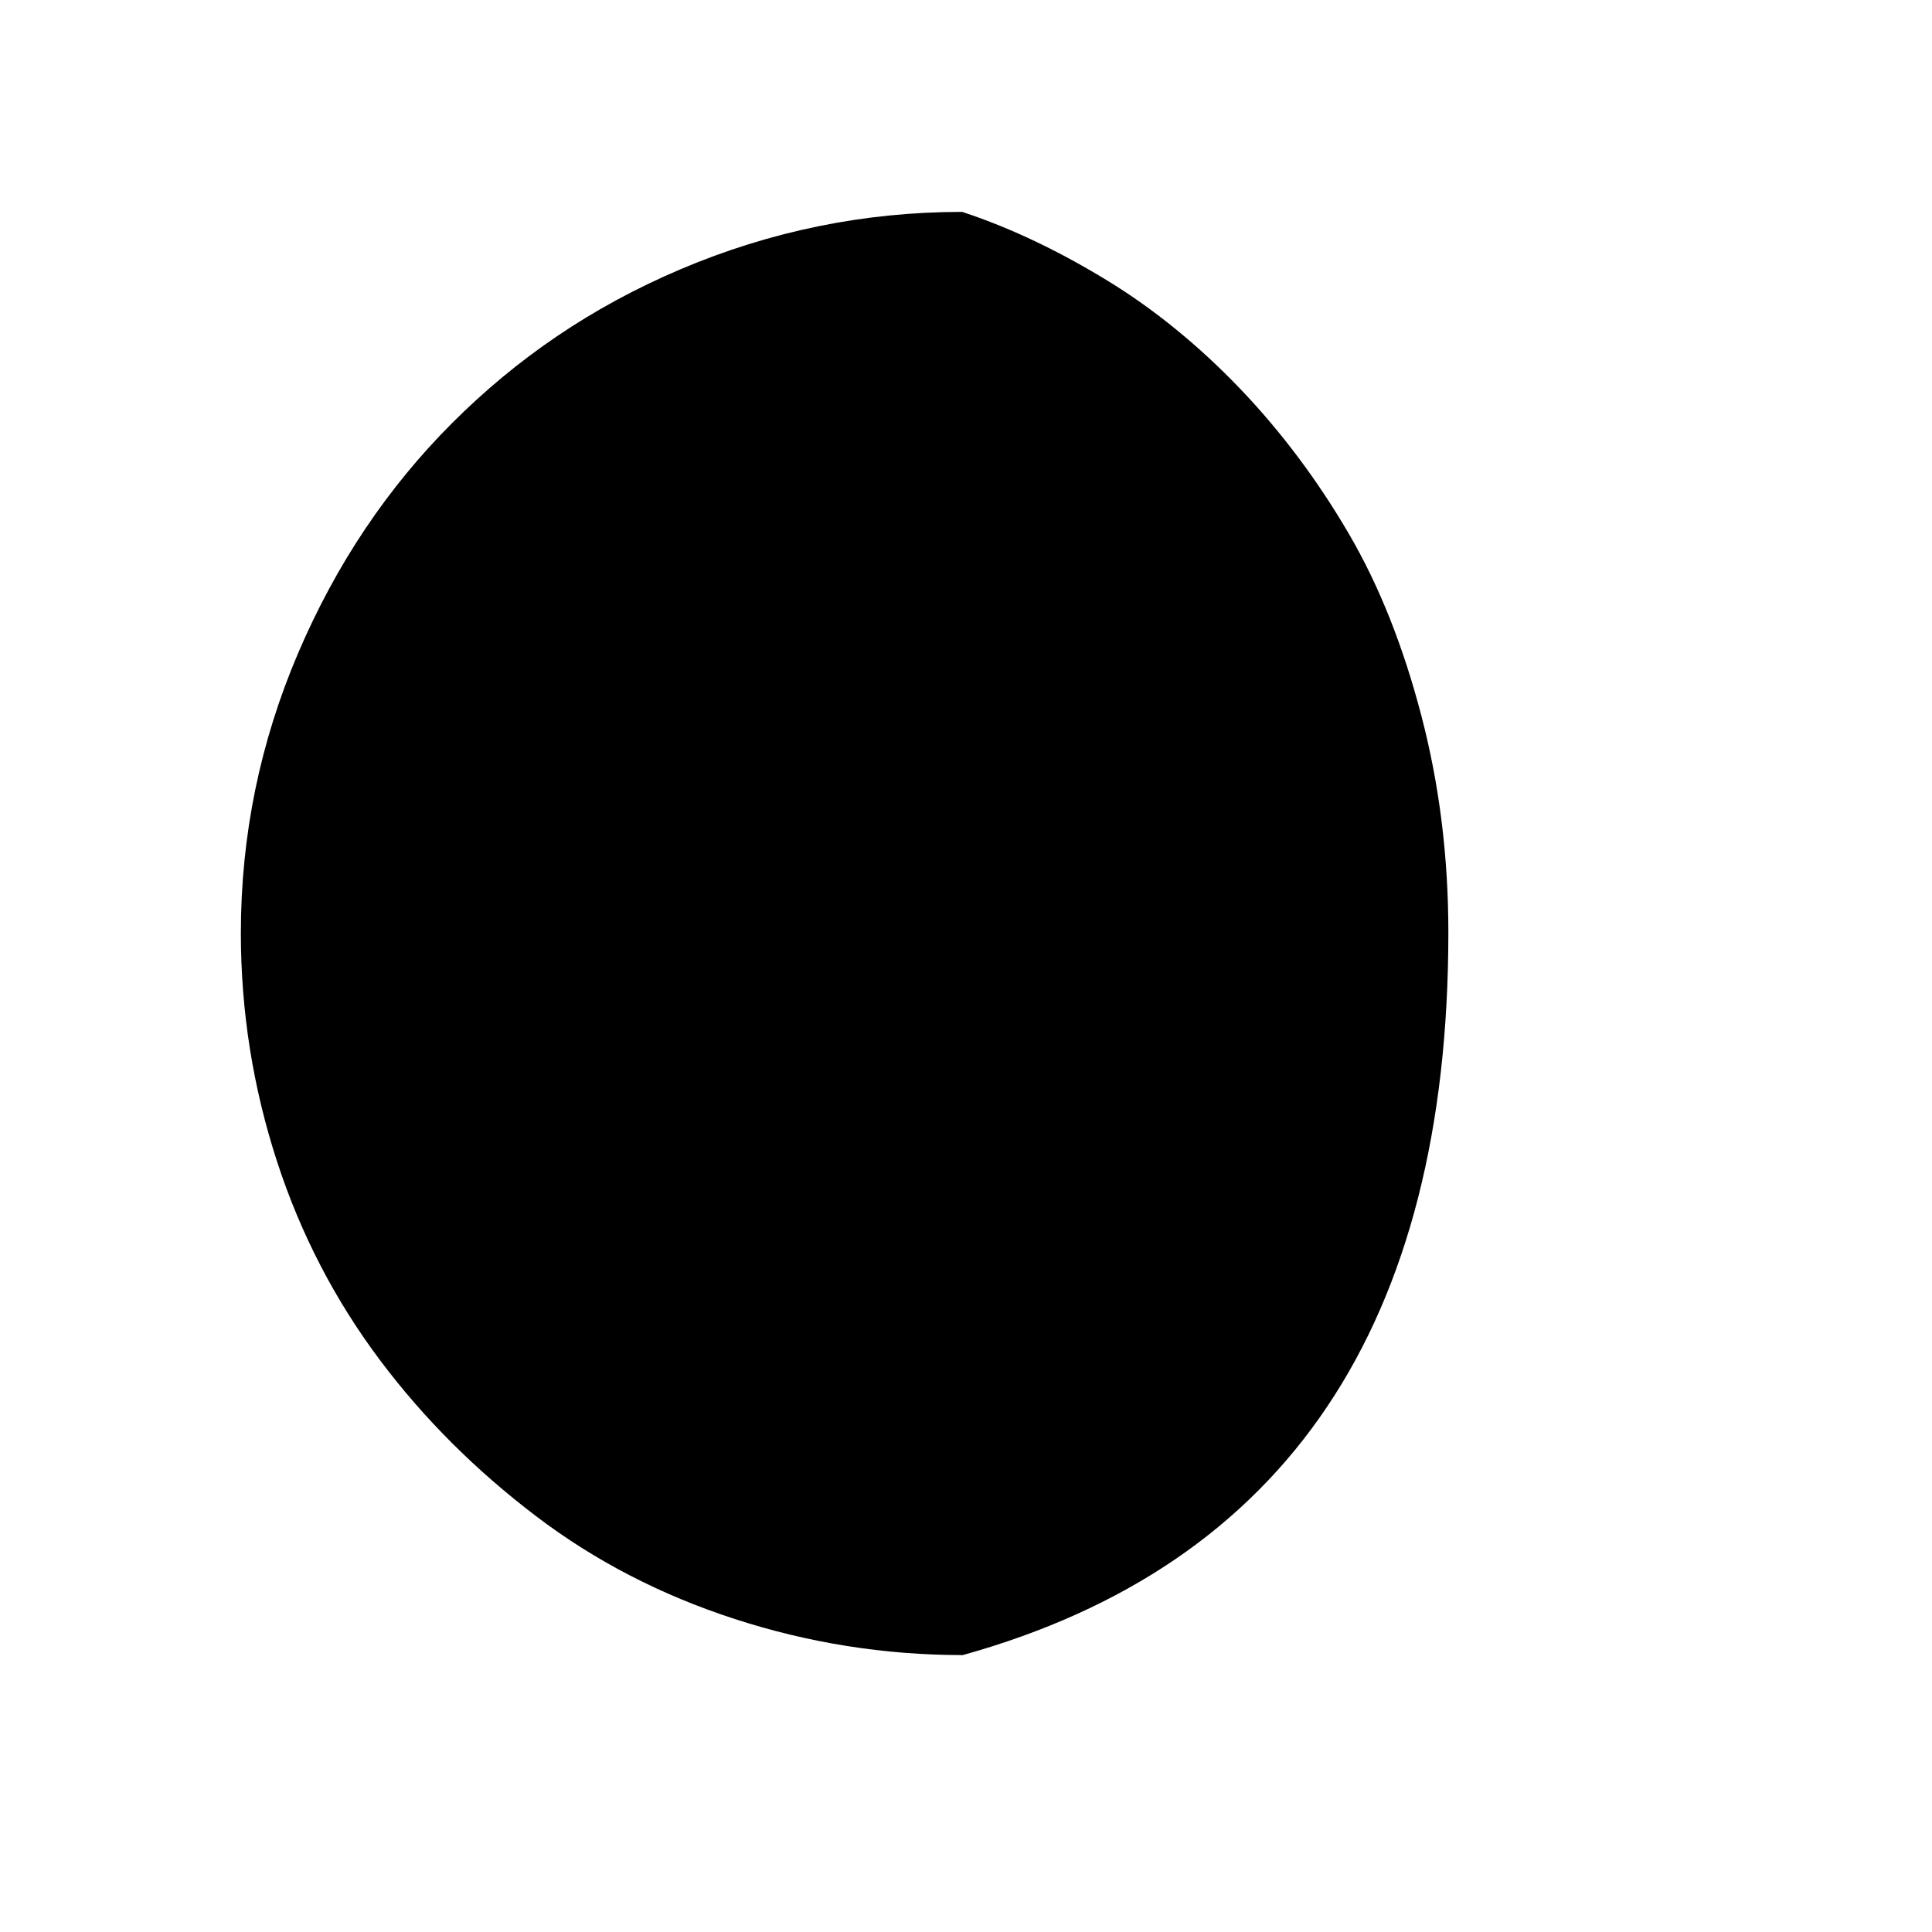
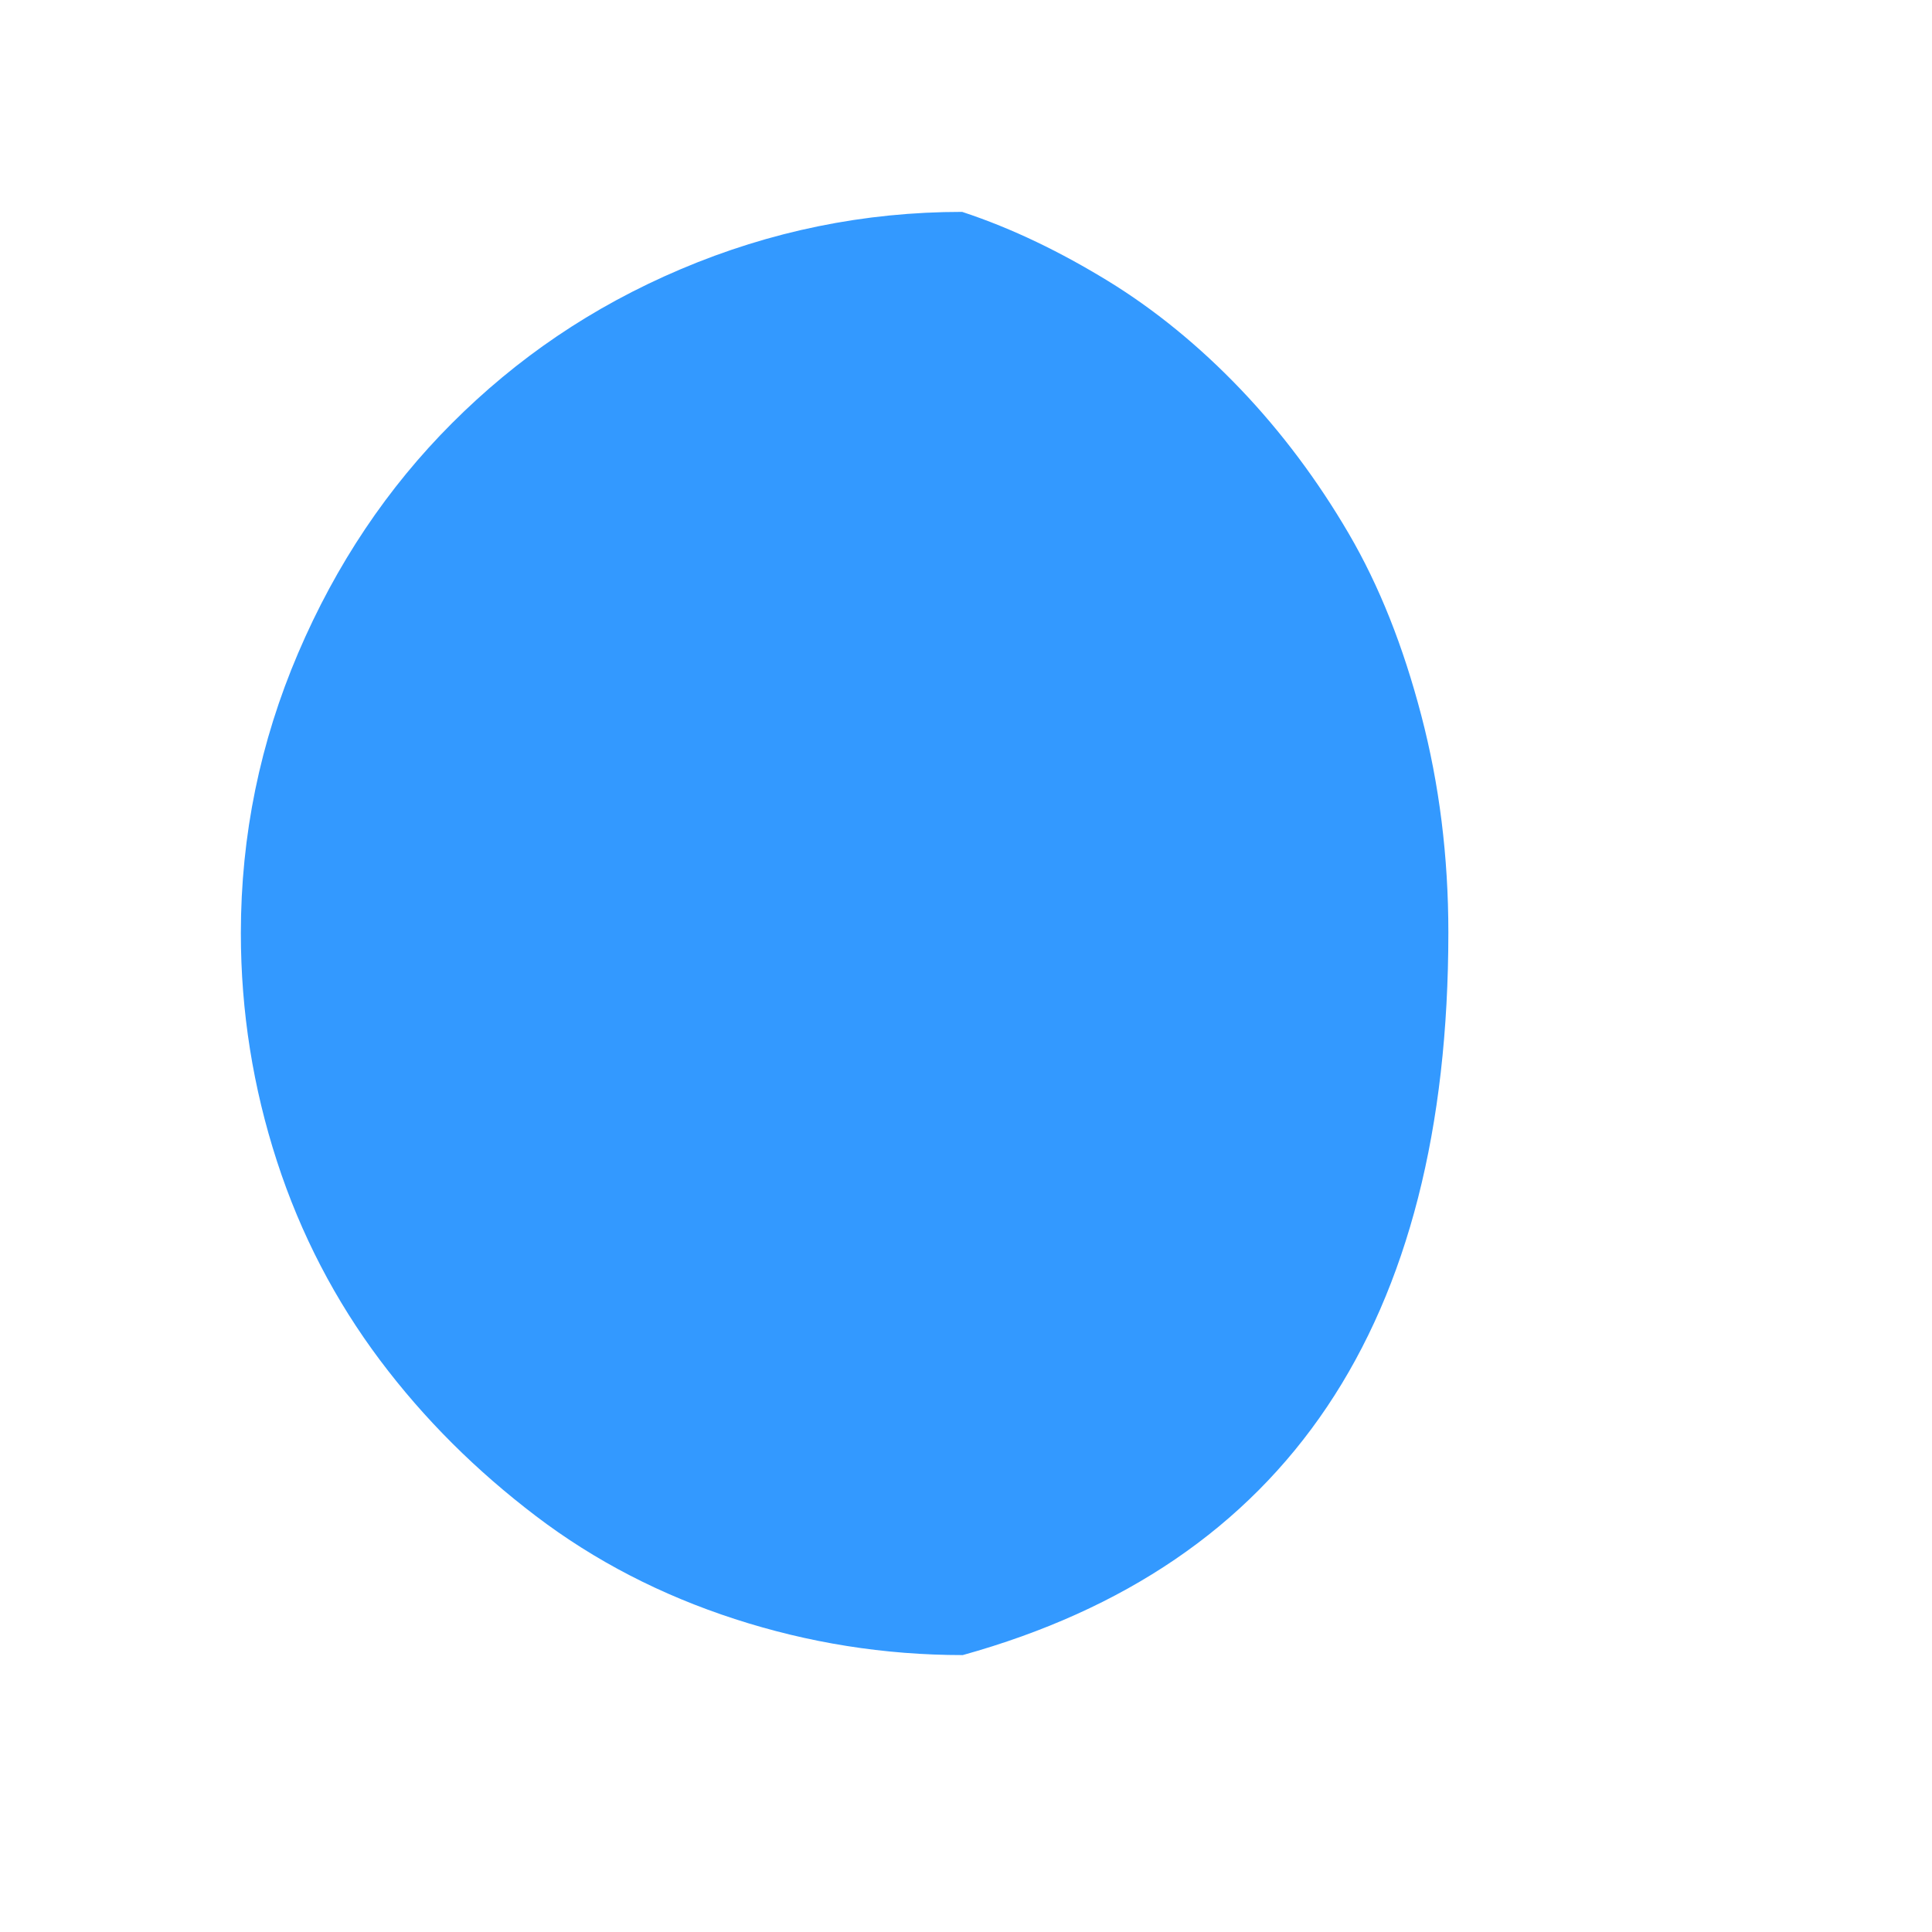
<svg xmlns="http://www.w3.org/2000/svg" version="1.1" id="Layer_1" x="0px" y="0px" viewBox="0 0 30 30" style="enable-background:new 0 0 30 30;" xml:space="preserve">
-   <path d="M3.74,14.49c0,1.22,0.19,2.4,0.56,3.54s0.91,2.17,1.6,3.09s1.5,1.72,2.42,2.42s1.95,1.23,3.09,1.6s2.32,0.56,3.54,0.56  c5.03-1.4,7.54-5.14,7.54-11.22c0-1.18-0.14-2.3-0.42-3.37s-0.65-2.01-1.13-2.83s-1.04-1.57-1.68-2.24s-1.34-1.24-2.06-1.68  s-1.47-0.81-2.26-1.07c-1.52,0-2.98,0.3-4.37,0.89S8.02,5.57,7.02,6.57s-1.8,2.19-2.39,3.57S3.74,12.97,3.74,14.49z" />
+   <path d="M3.74,14.49c0,1.22,0.19,2.4,0.56,3.54s0.91,2.17,1.6,3.09s1.5,1.72,2.42,2.42s1.95,1.23,3.09,1.6s2.32,0.56,3.54,0.56  c5.03-1.4,7.54-5.14,7.54-11.22c0-1.18-0.14-2.3-0.42-3.37s-0.65-2.01-1.13-2.83s-1.04-1.57-1.68-2.24s-1.34-1.24-2.06-1.68  s-1.47-0.81-2.26-1.07c-1.52,0-2.98,0.3-4.37,0.89S8.02,5.57,7.02,6.57s-1.8,2.19-2.39,3.57S3.74,12.97,3.74,14.49z" fill="#3399ff" />
</svg>
